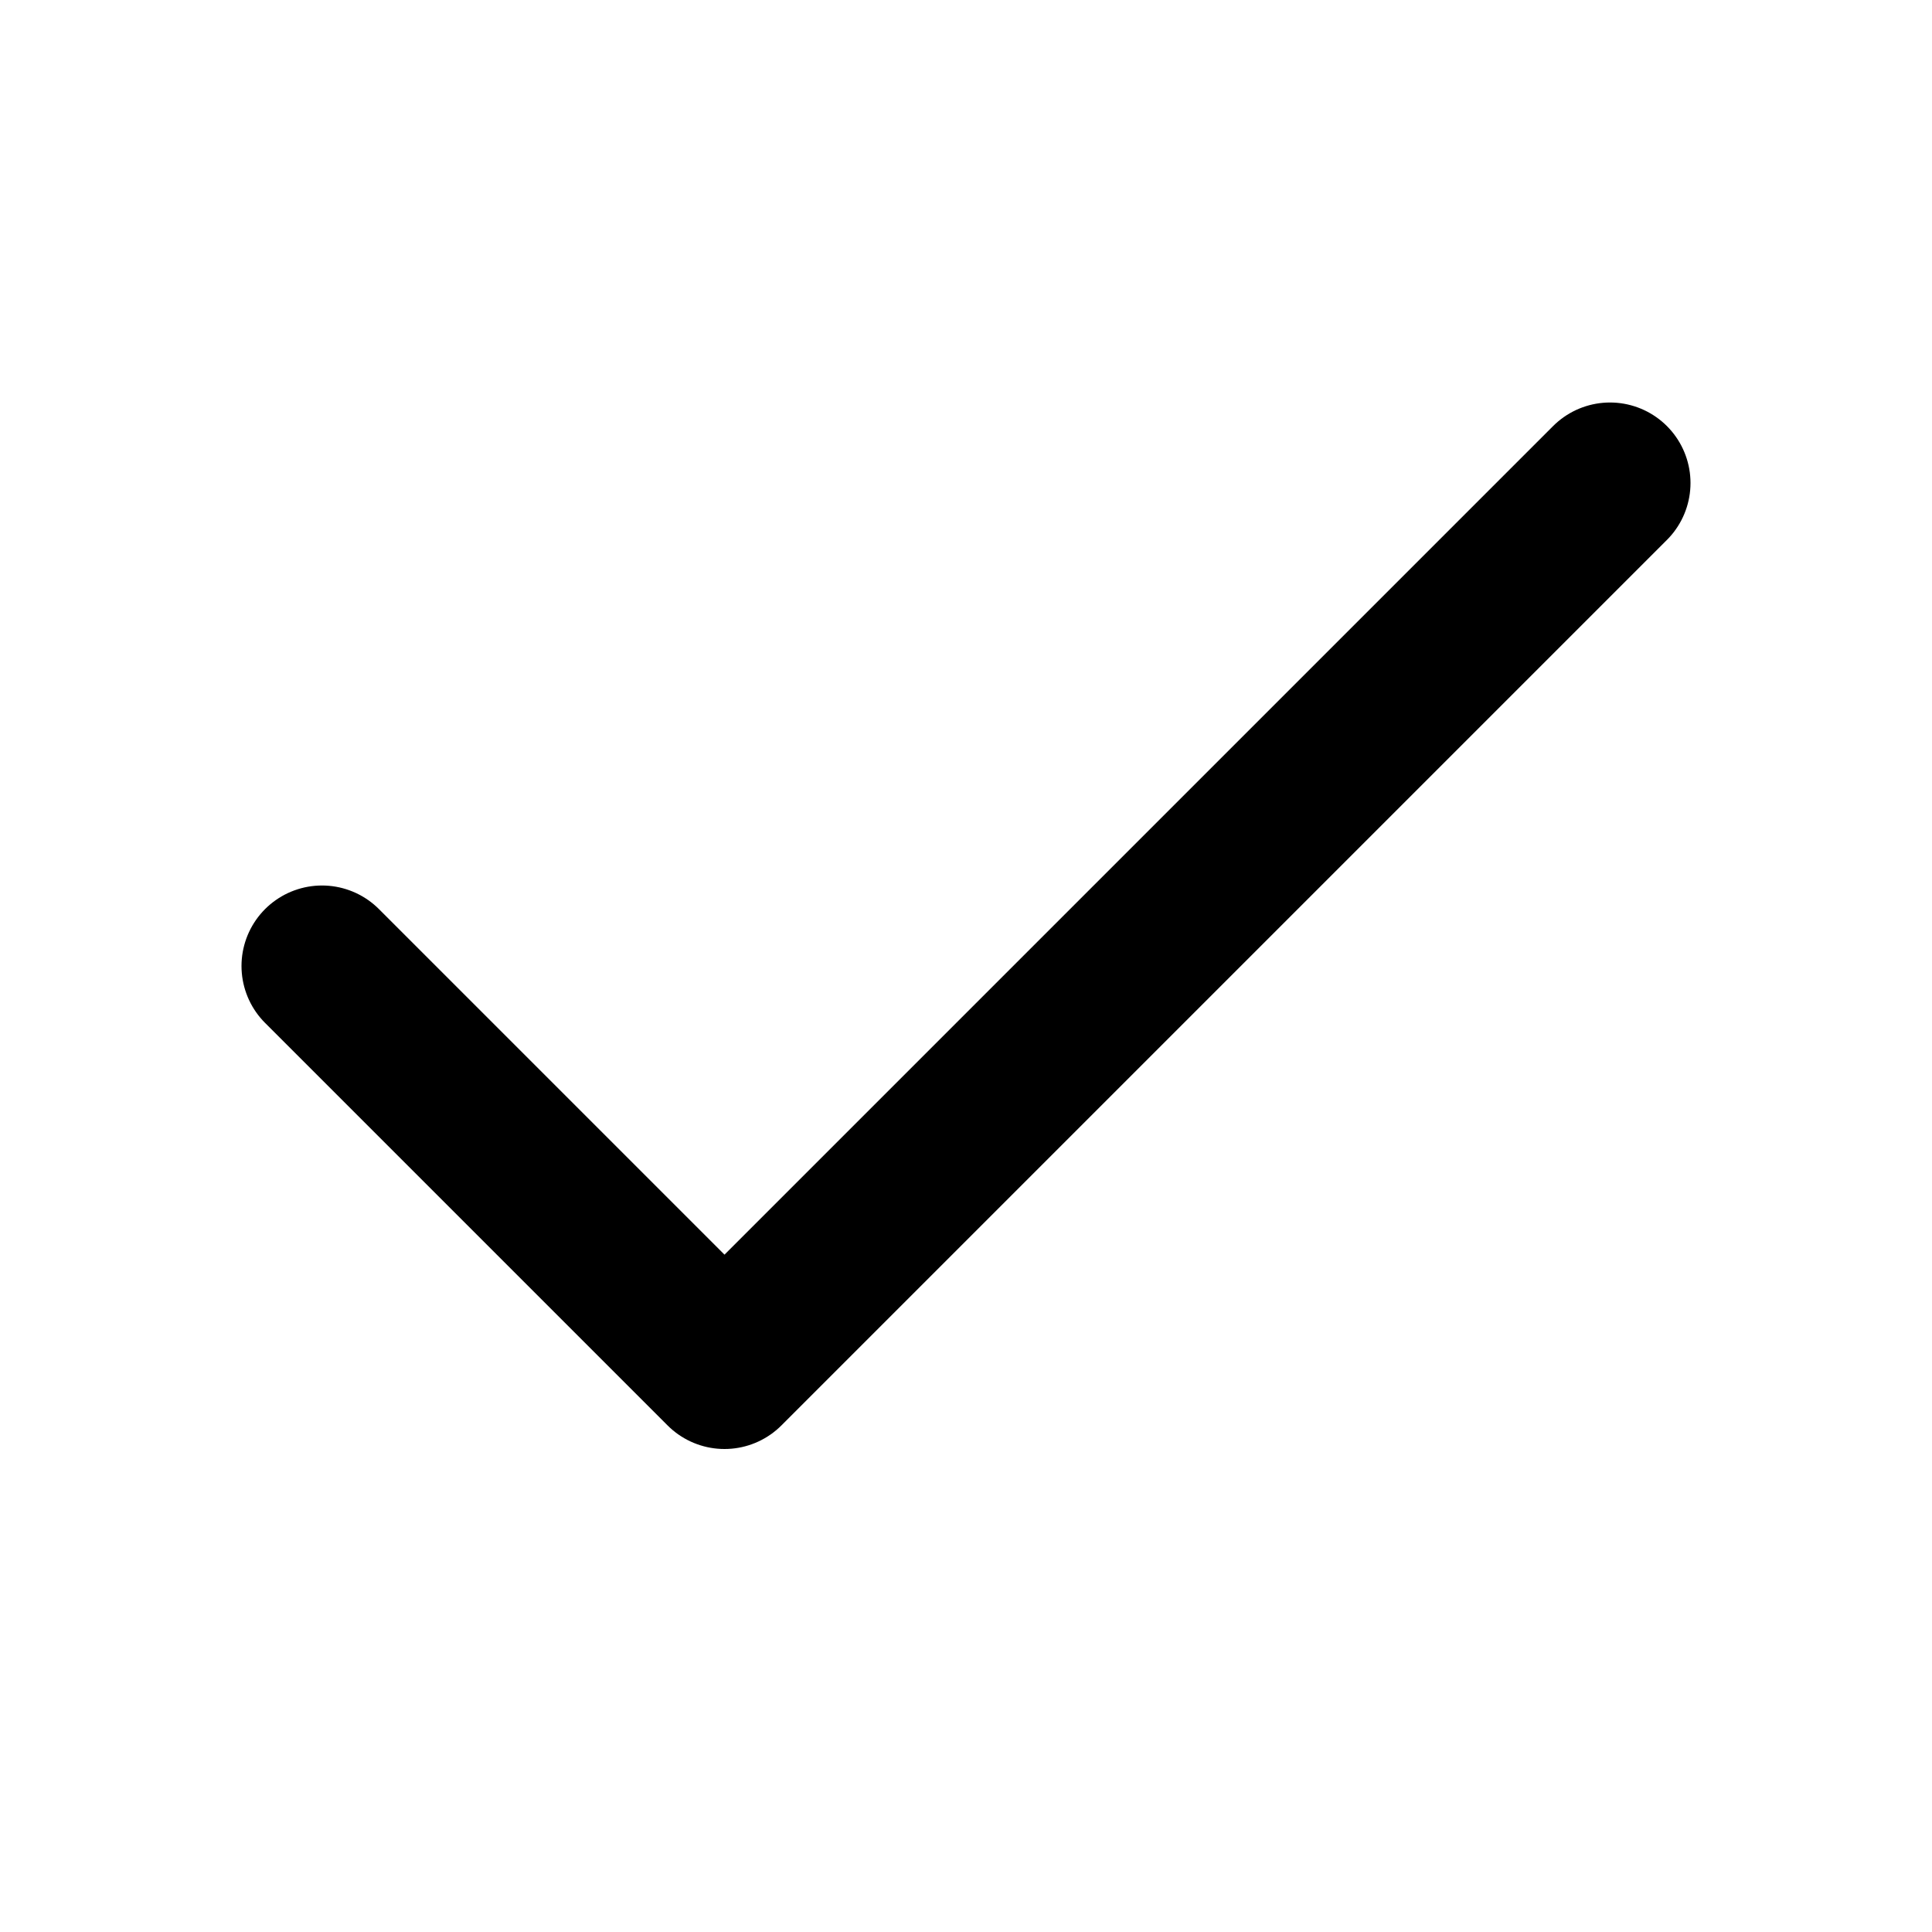
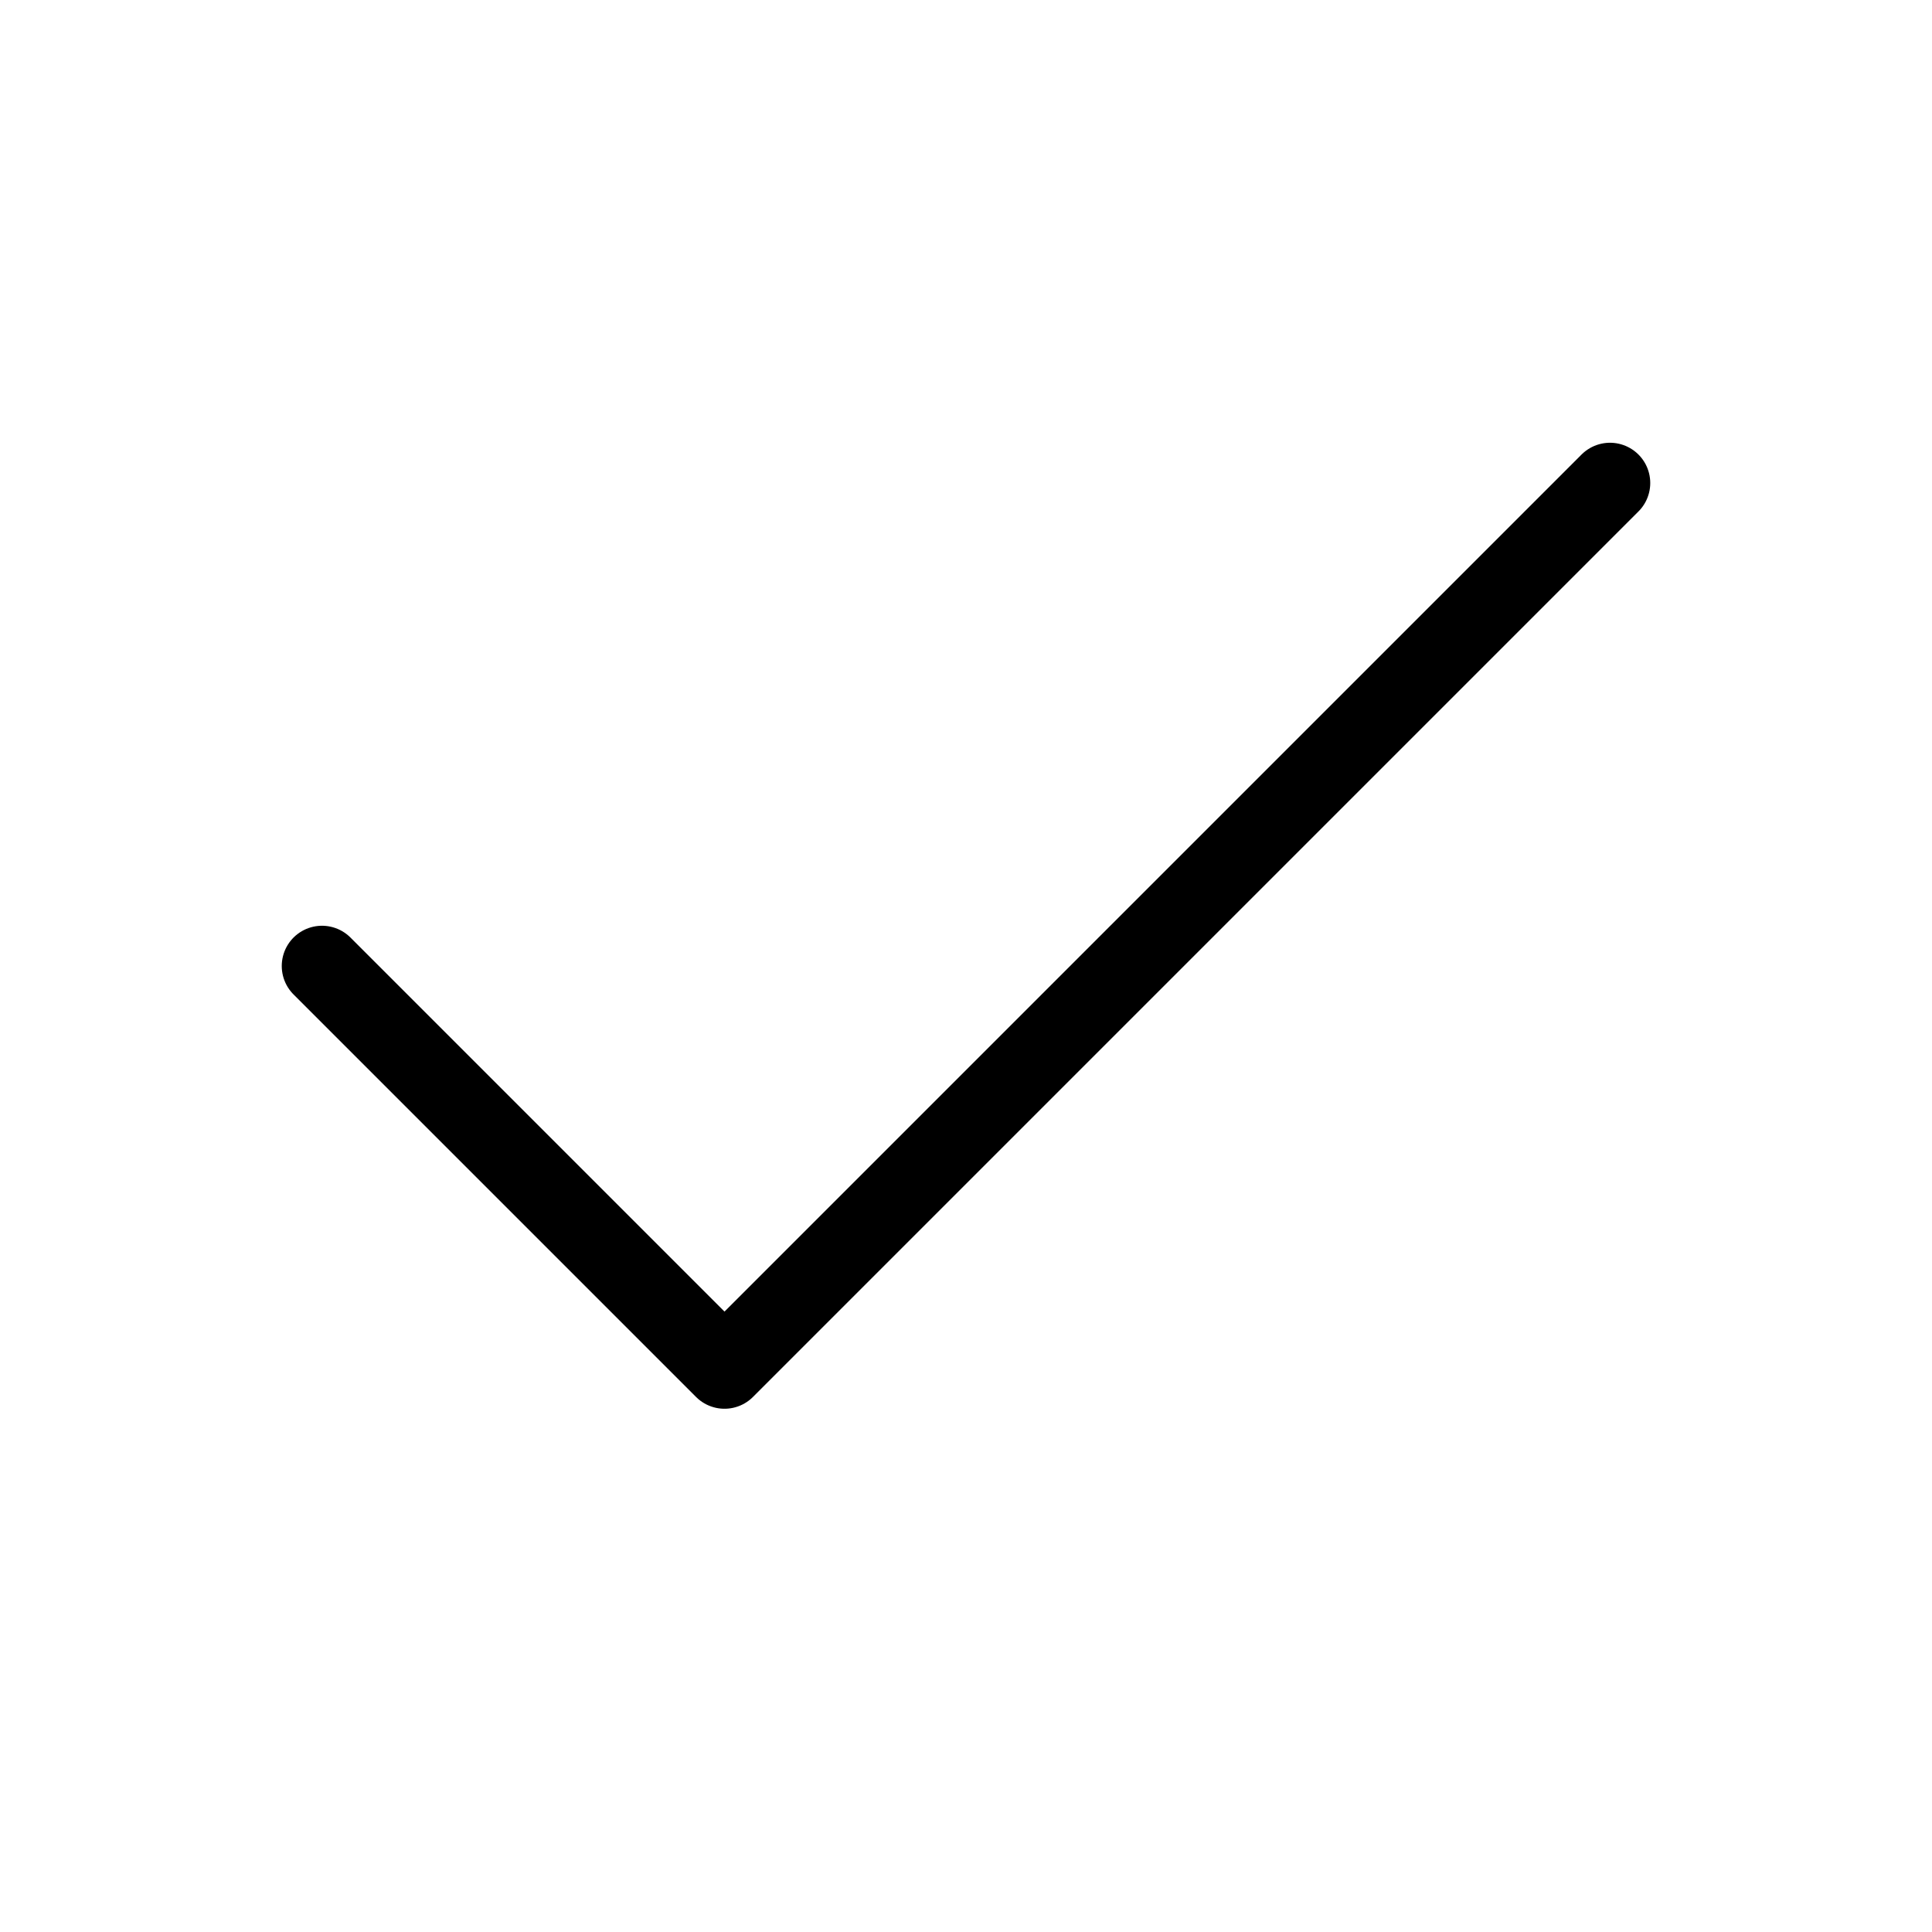
- <svg xmlns="http://www.w3.org/2000/svg" width="24" height="24" viewBox="0 0 24 24" fill="none" stroke="currentColor" stroke-width="2" stroke-linecap="round" stroke-linejoin="round">
+ <svg xmlns="http://www.w3.org/2000/svg" width="24" height="24" viewBox="0 0 24 24" fill="none" stroke="currentColor" stroke-linecap="round" stroke-linejoin="round">
  <path d="M20 6 9 17l-5-5" />
</svg>
